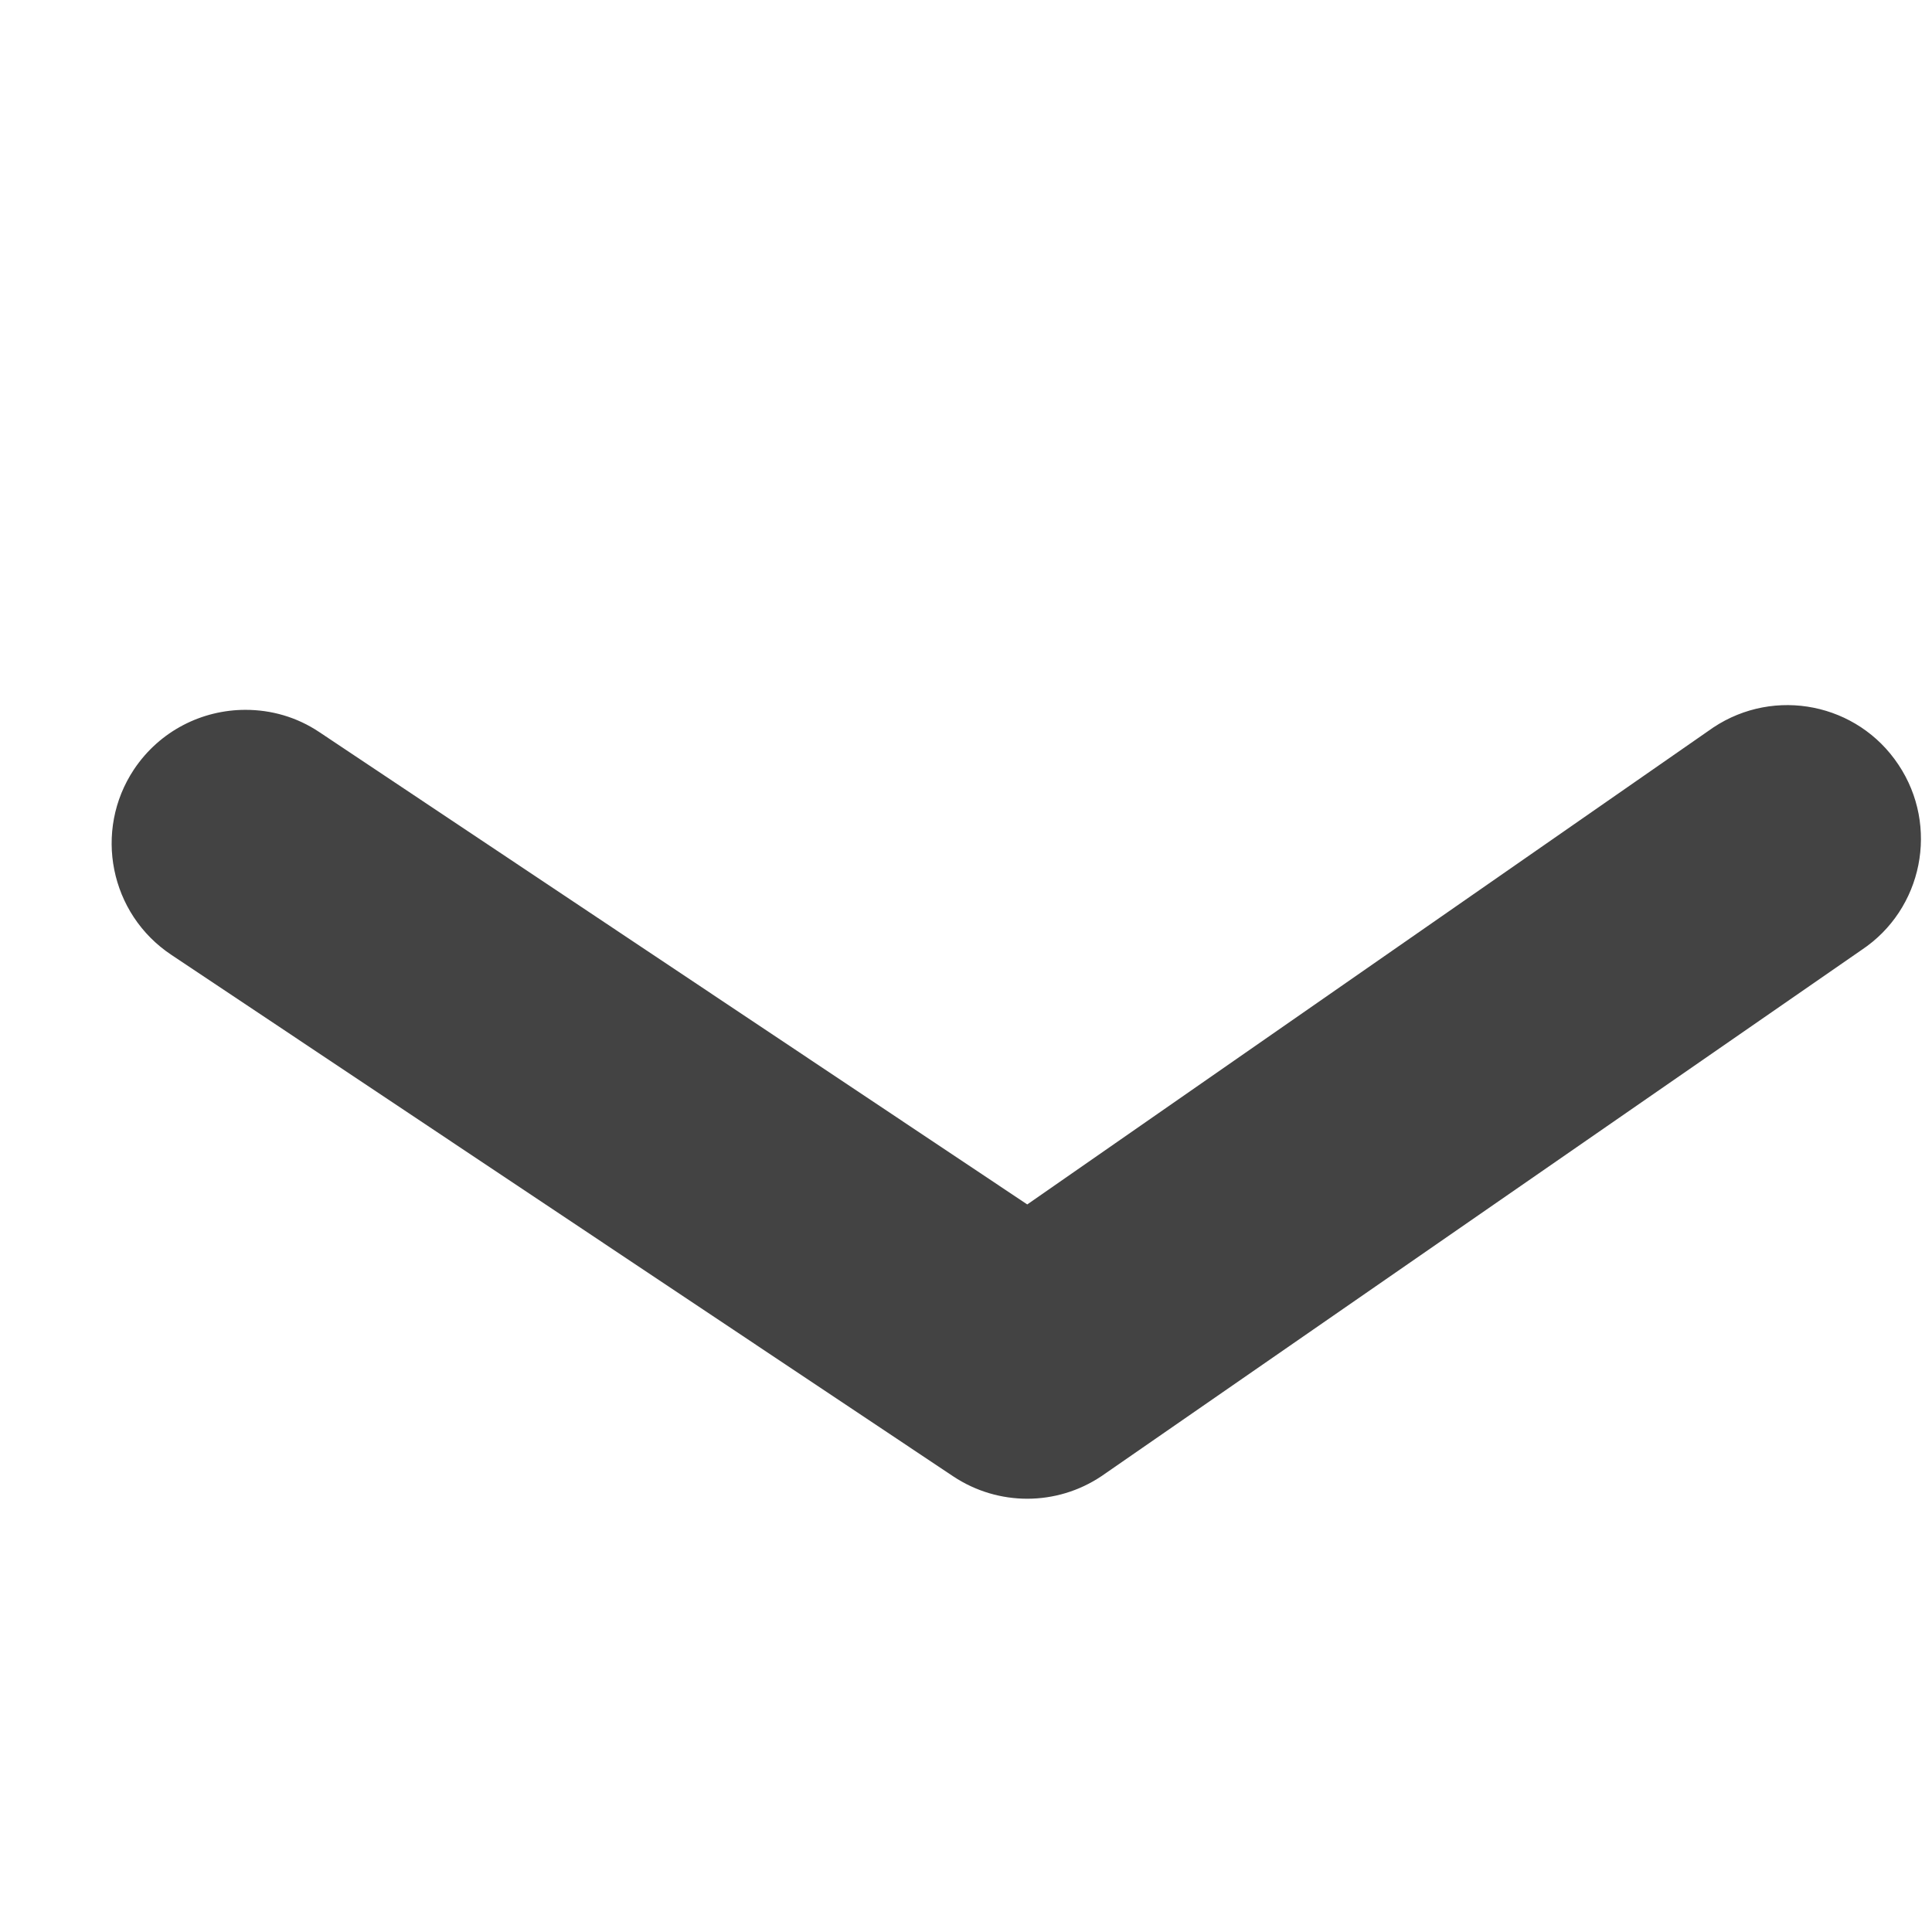
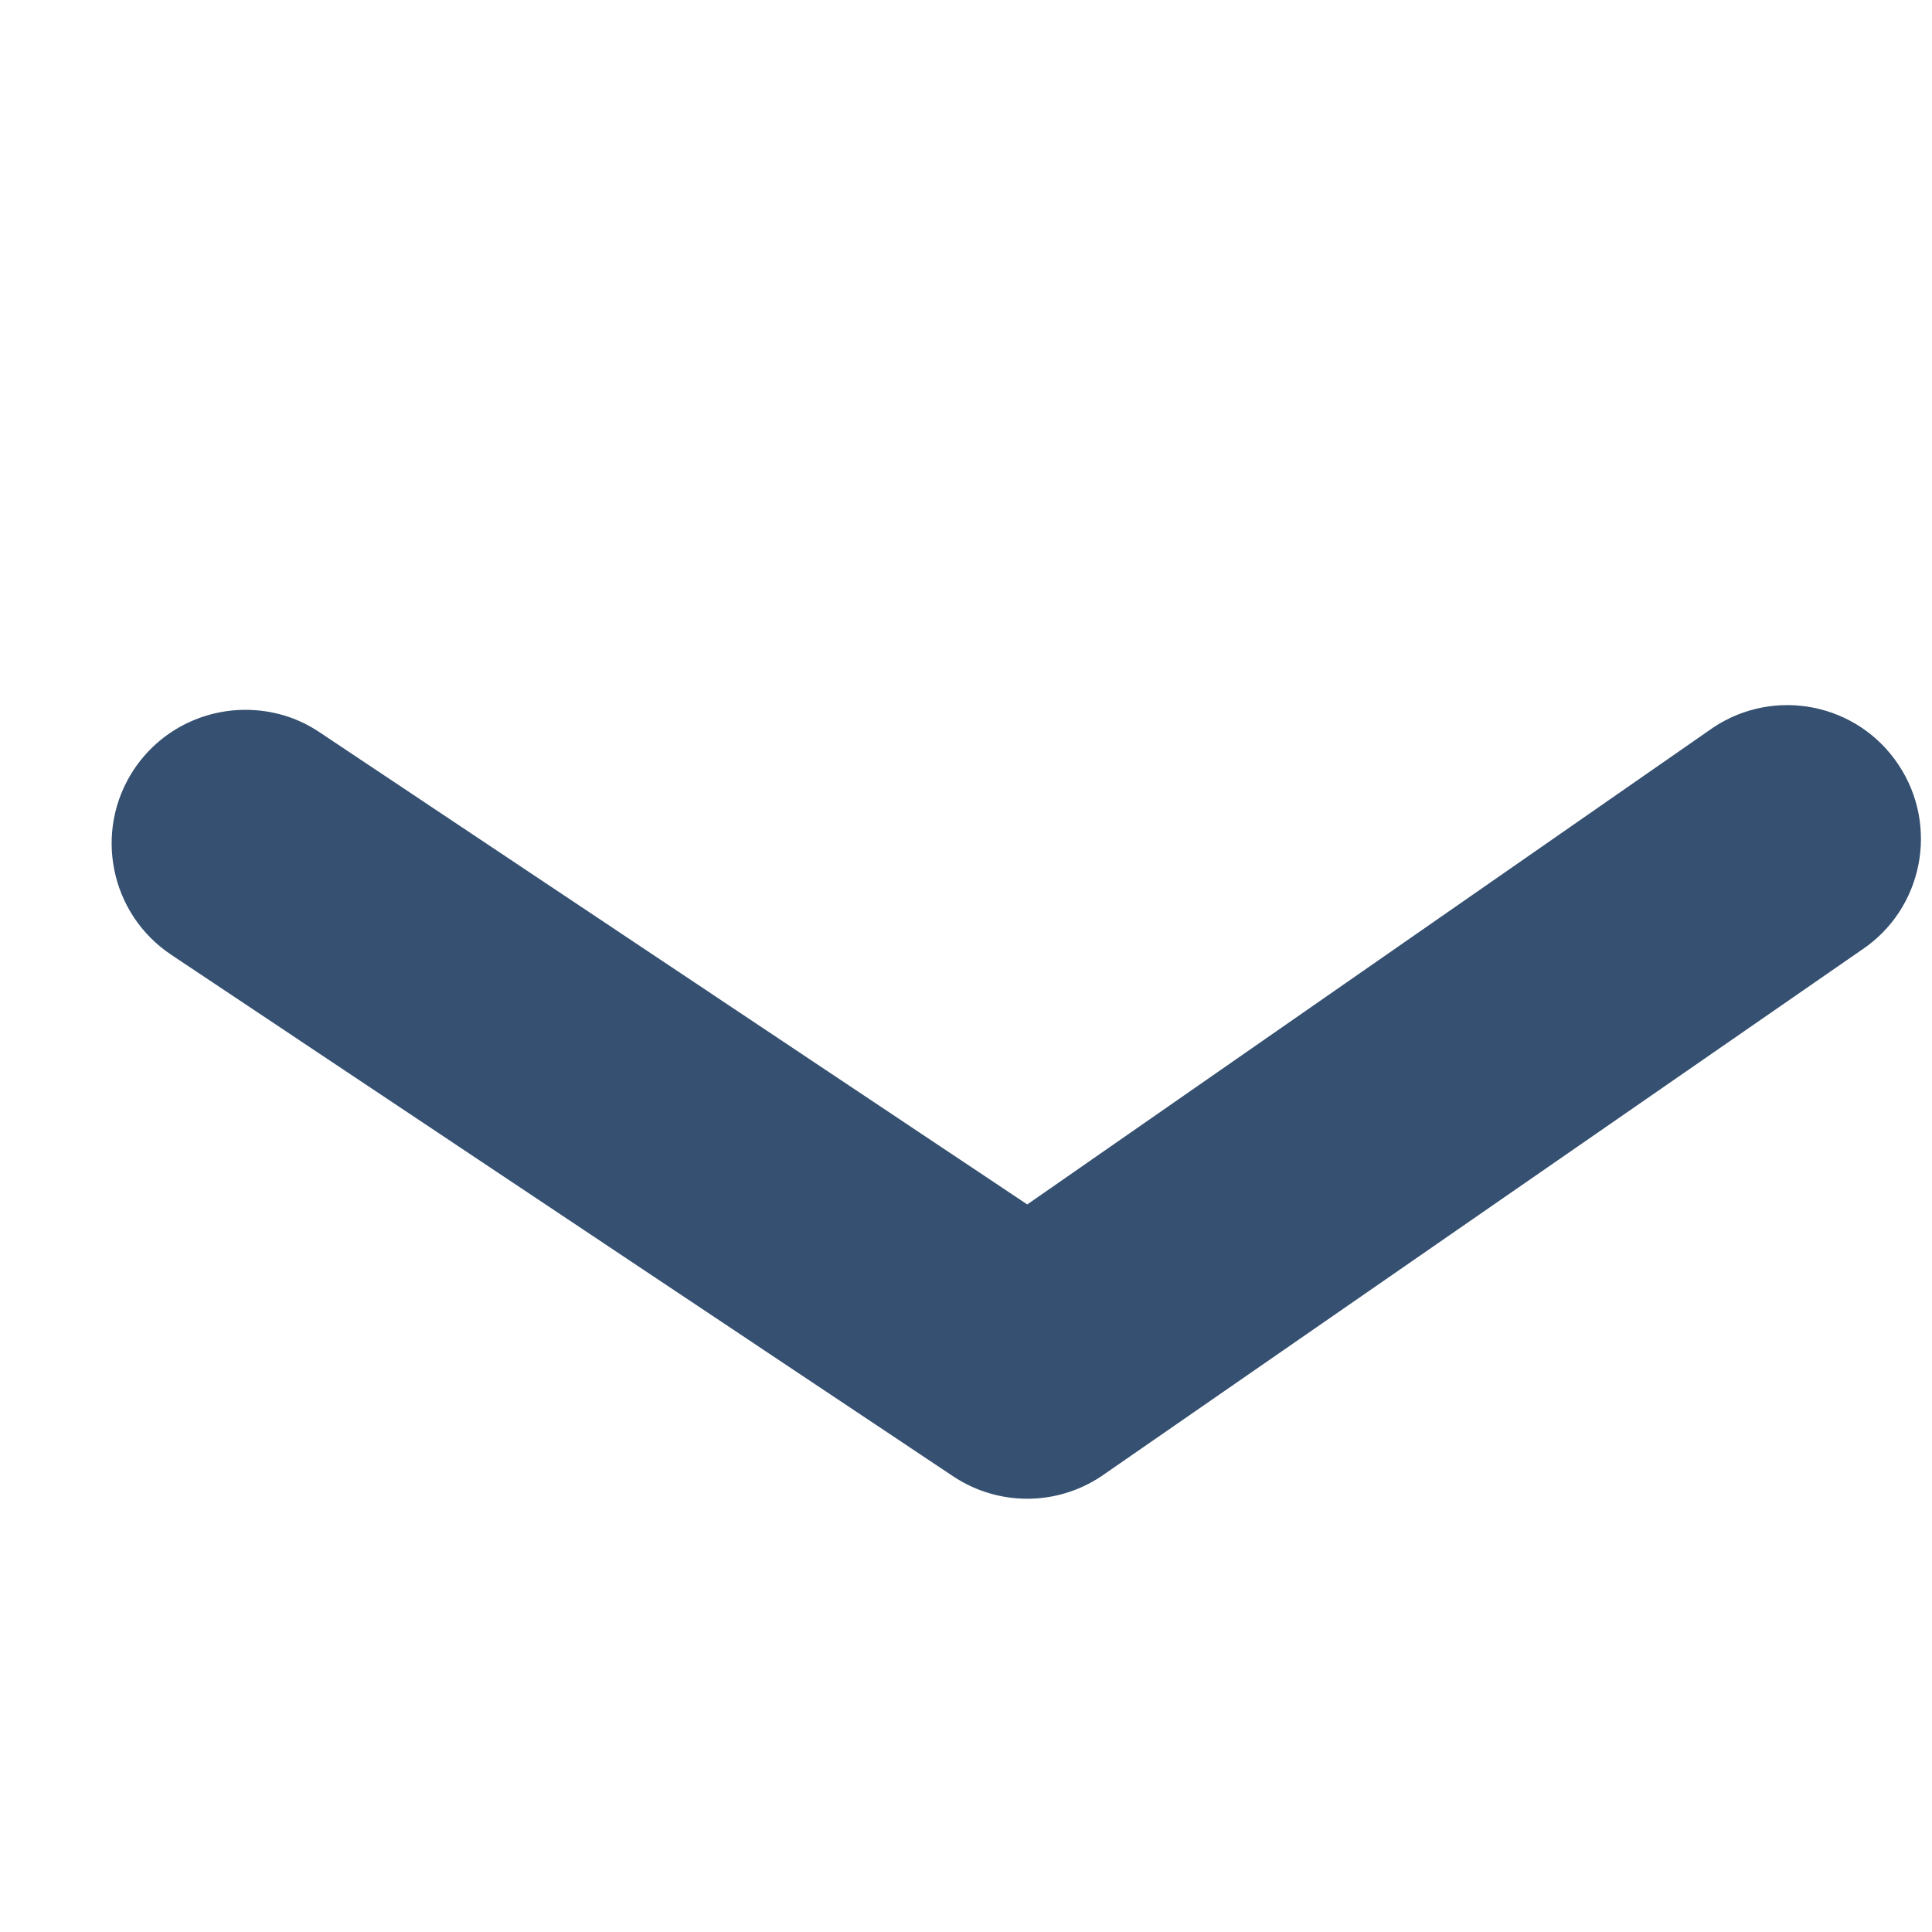
<svg xmlns="http://www.w3.org/2000/svg" width="17px" height="17px" viewBox="0 0 17 17" version="1.1" class="si-glyph si-glyph-arrow-down">
  <defs />
  <g stroke="none" stroke-width="1" fill="none" fill-rule="evenodd">
-     <path d="M2.16,6.246 C2.385,6.246 2.61,6.308 2.81,6.442 L9.039,10.598 L15.076,6.401 C15.617,6.042 16.346,6.188 16.705,6.729 C17.065,7.268 16.92,8 16.38,8.359 L9.692,12.989 C9.298,13.253 8.784,13.254 8.388,12.991 L1.508,8.402 C0.966,8.042 0.82,7.31 1.179,6.77 C1.407,6.429 1.78,6.246 2.16,6.246 L2.16,6.246 Z" fill="#434343" class="si-glyph-fill" />
+     <path d="M2.16,6.246 C2.385,6.246 2.61,6.308 2.81,6.442 L9.039,10.598 L15.076,6.401 C15.617,6.042 16.346,6.188 16.705,6.729 C17.065,7.268 16.92,8 16.38,8.359 L9.692,12.989 C9.298,13.253 8.784,13.254 8.388,12.991 L1.508,8.402 C0.966,8.042 0.82,7.31 1.179,6.77 C1.407,6.429 1.78,6.246 2.16,6.246 L2.16,6.246 Z" fill="#355070" class="si-glyph-fill" />
  </g>
</svg>
